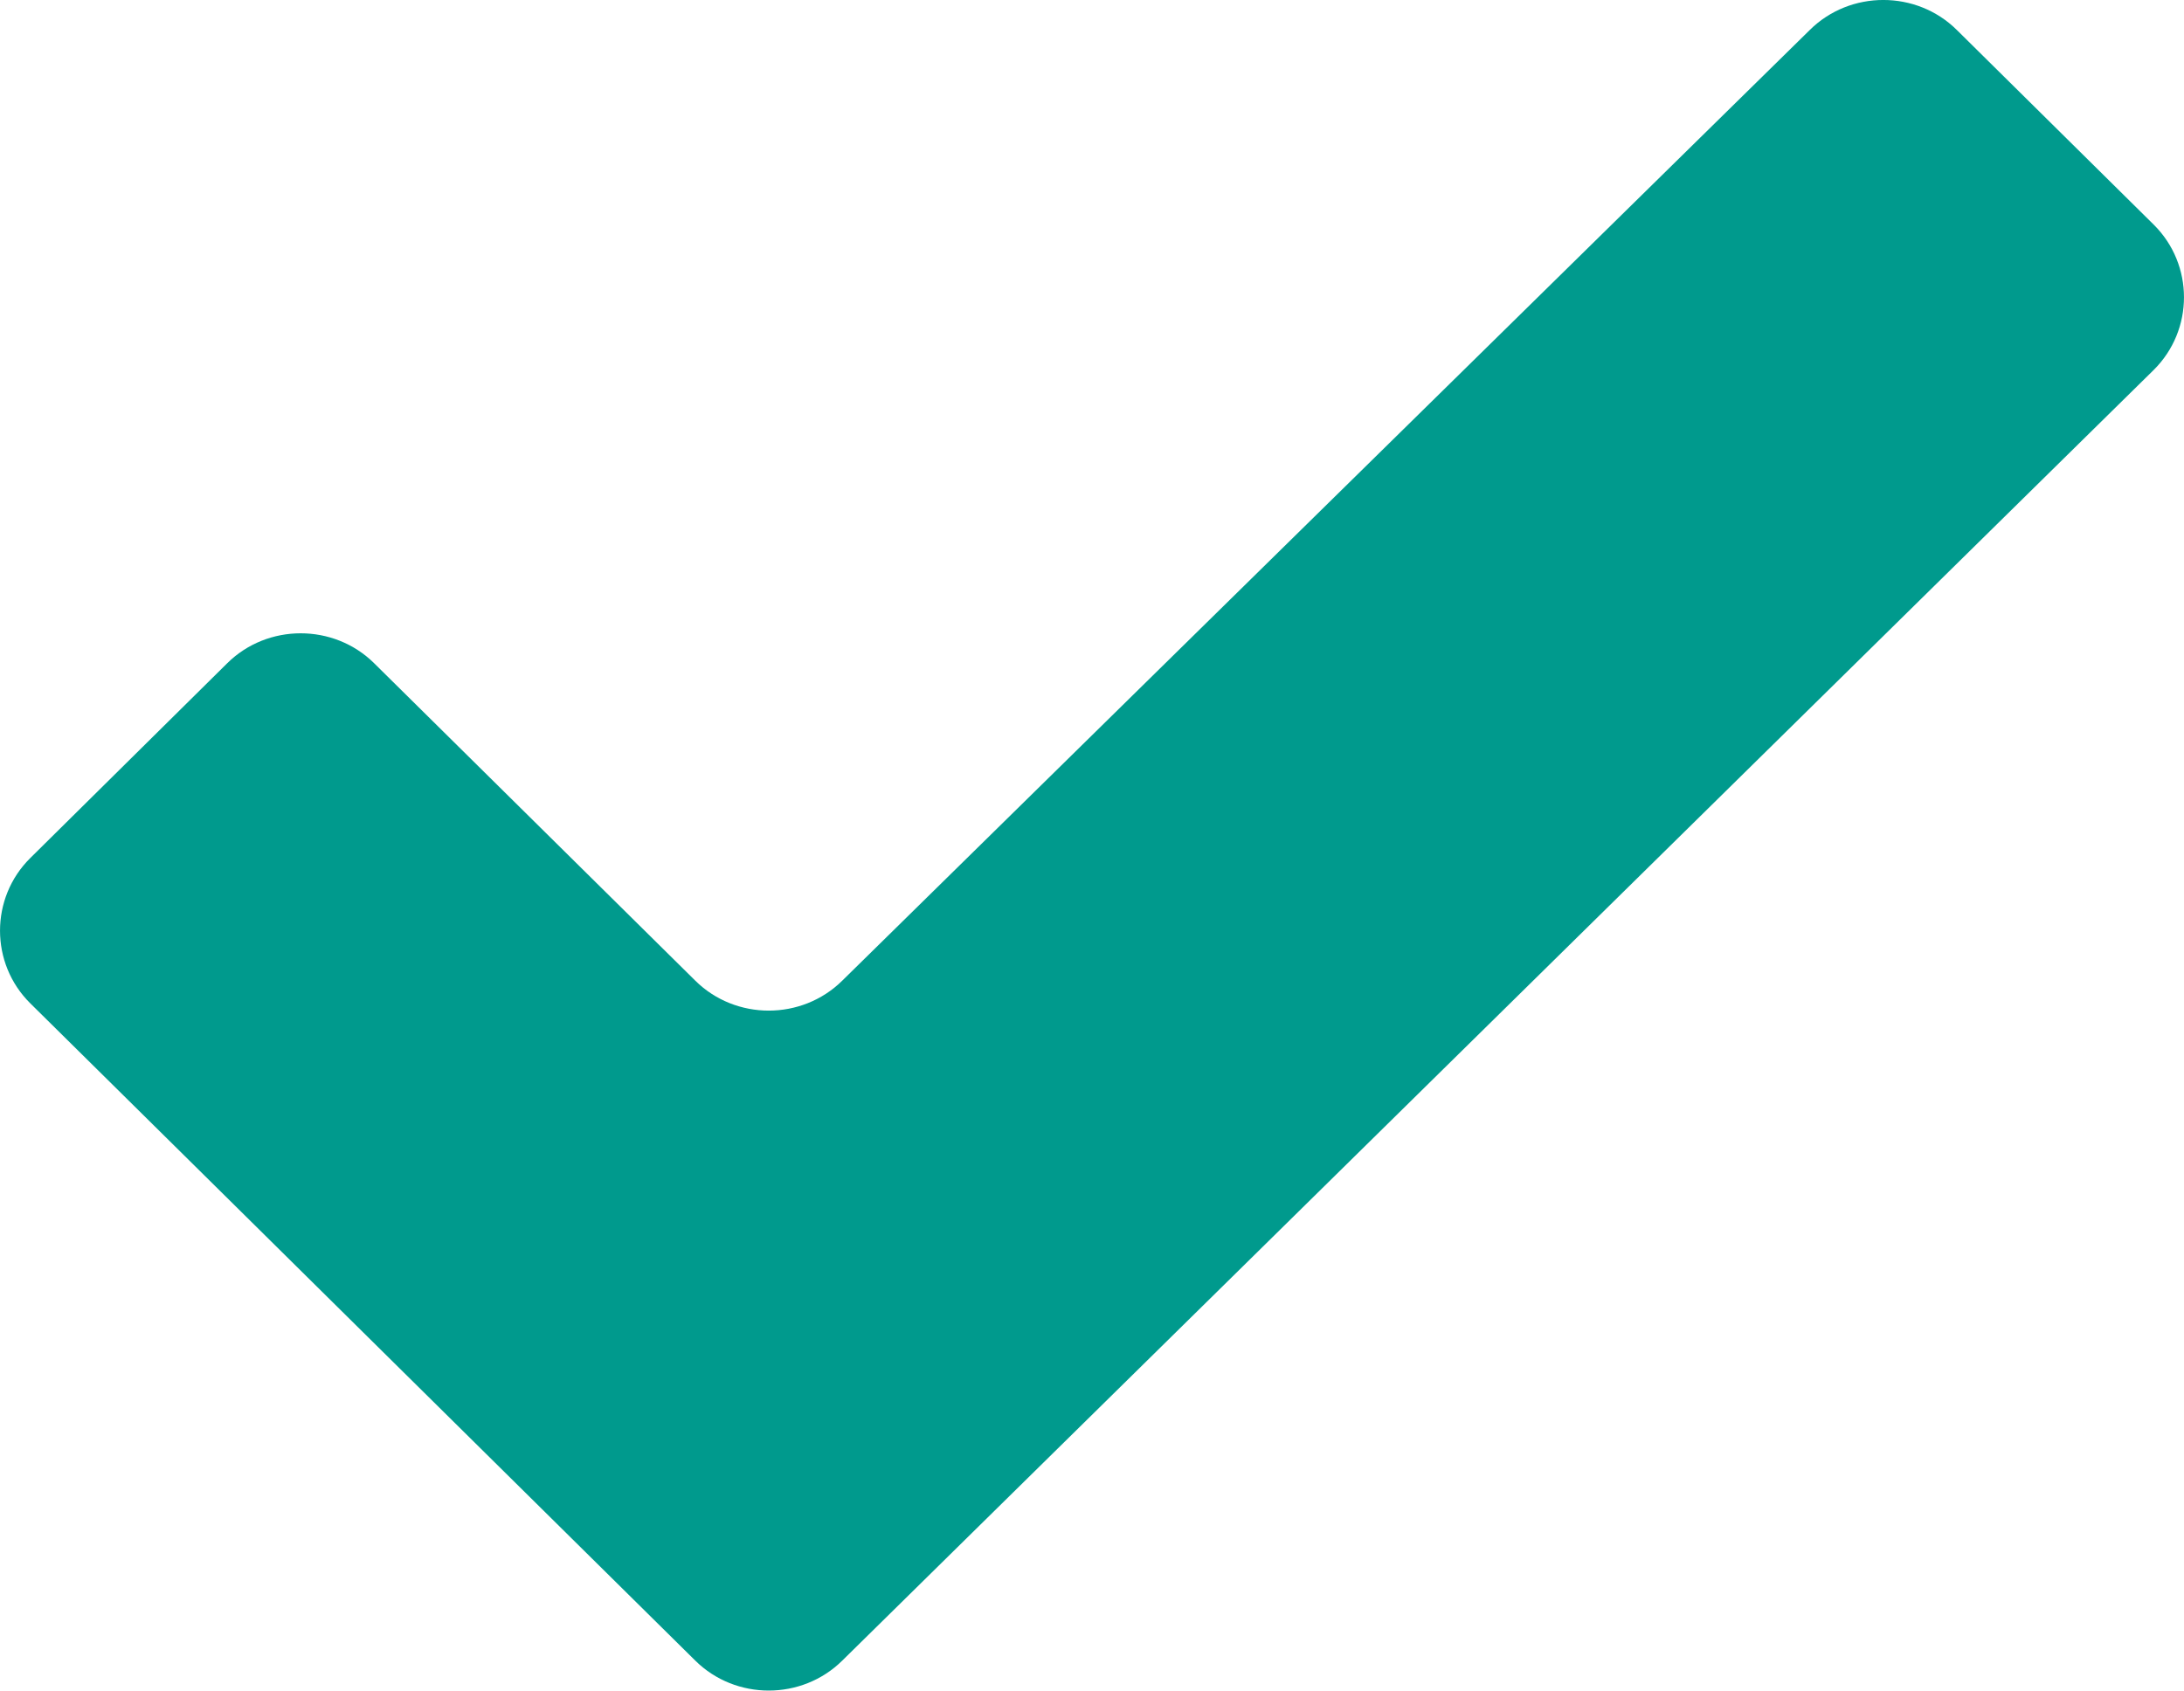
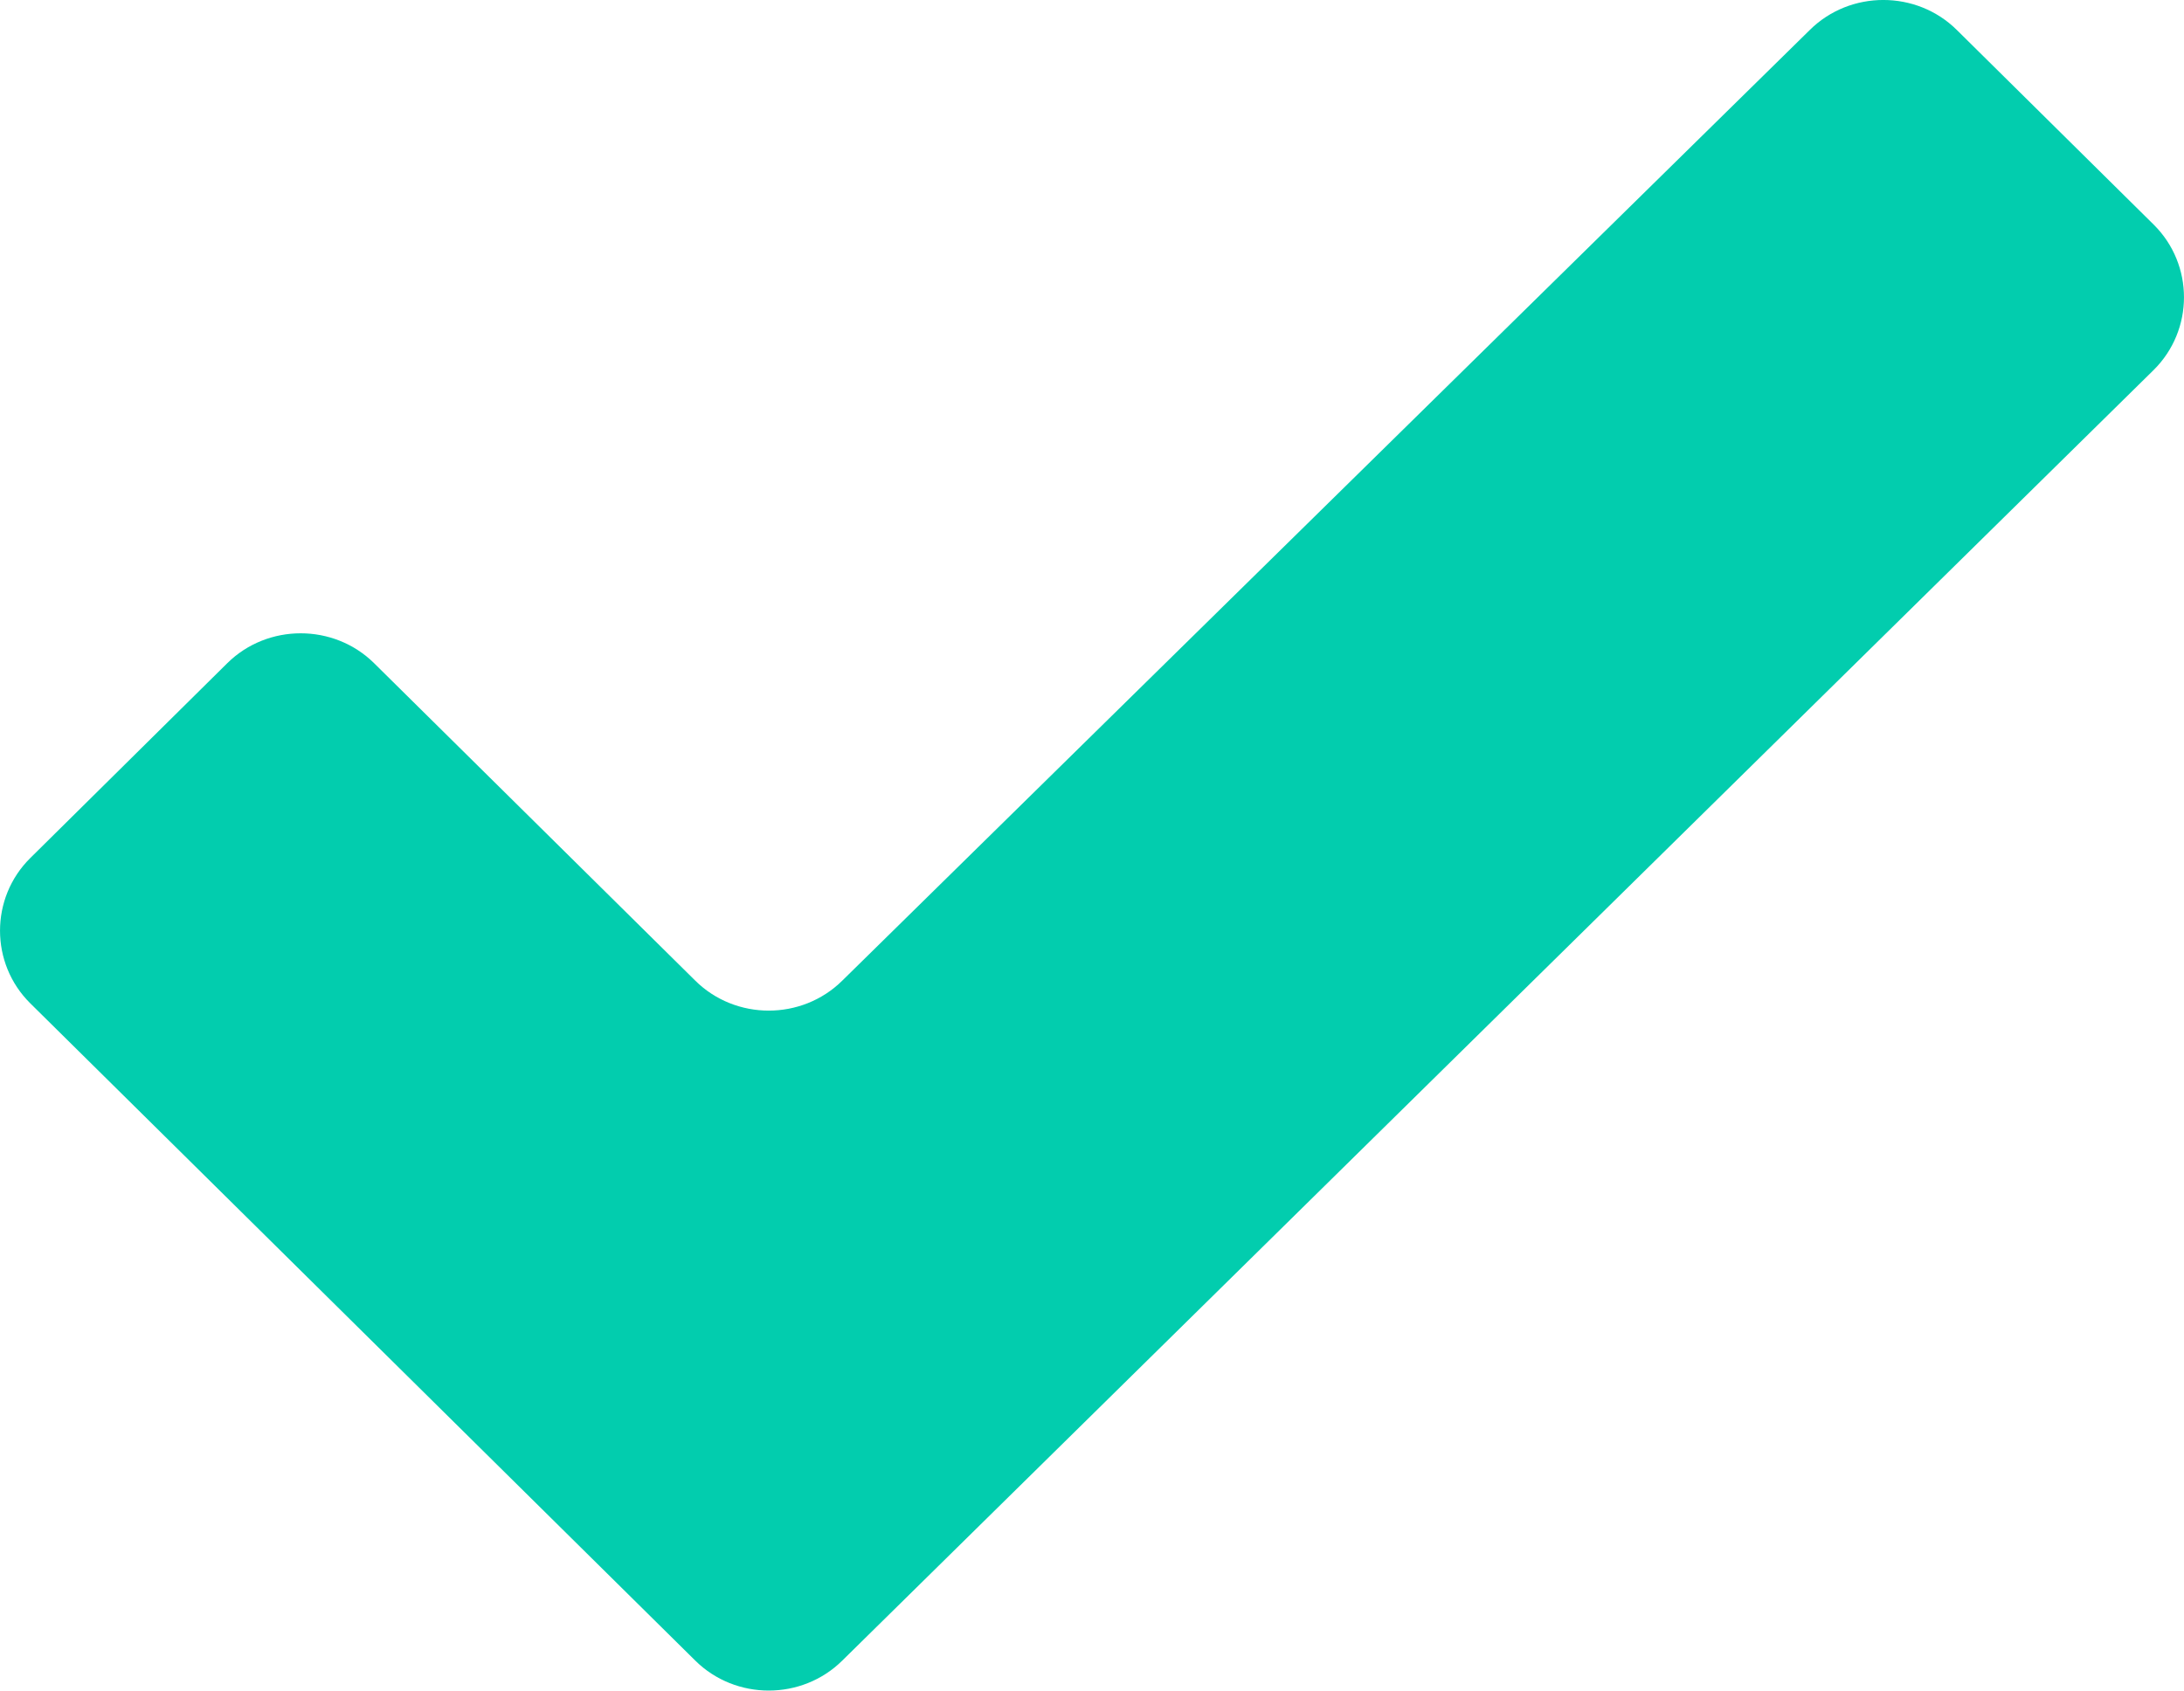
<svg xmlns="http://www.w3.org/2000/svg" width="31" height="24" viewBox="0 0 31 24">
-   <path fill="#009A8D" fill-rule="evenodd" d="M43.775,48.425 C43.202,47.858 42.262,47.858 41.689,48.425 L27.955,61.922 C27.381,62.489 26.442,62.489 25.869,61.922 L21.311,57.416 C20.738,56.849 19.798,56.849 19.225,57.416 L16.43,60.181 C15.857,60.748 15.857,61.677 16.43,62.244 L25.869,71.575 C26.442,72.142 27.381,72.142 27.955,71.575 L46.57,53.252 C47.143,52.684 47.143,51.756 46.57,51.189 L43.775,48.425 Z" transform="translate(-16 -48)" />
+   <path fill="#02CDAE" fill-rule="evenodd" d="M43.775,48.425 C43.202,47.858 42.262,47.858 41.689,48.425 L27.955,61.922 C27.381,62.489 26.442,62.489 25.869,61.922 L21.311,57.416 C20.738,56.849 19.798,56.849 19.225,57.416 L16.43,60.181 C15.857,60.748 15.857,61.677 16.43,62.244 L25.869,71.575 C26.442,72.142 27.381,72.142 27.955,71.575 L46.57,53.252 C47.143,52.684 47.143,51.756 46.57,51.189 L43.775,48.425 Z" transform="translate(-16 -48)" />
</svg>
